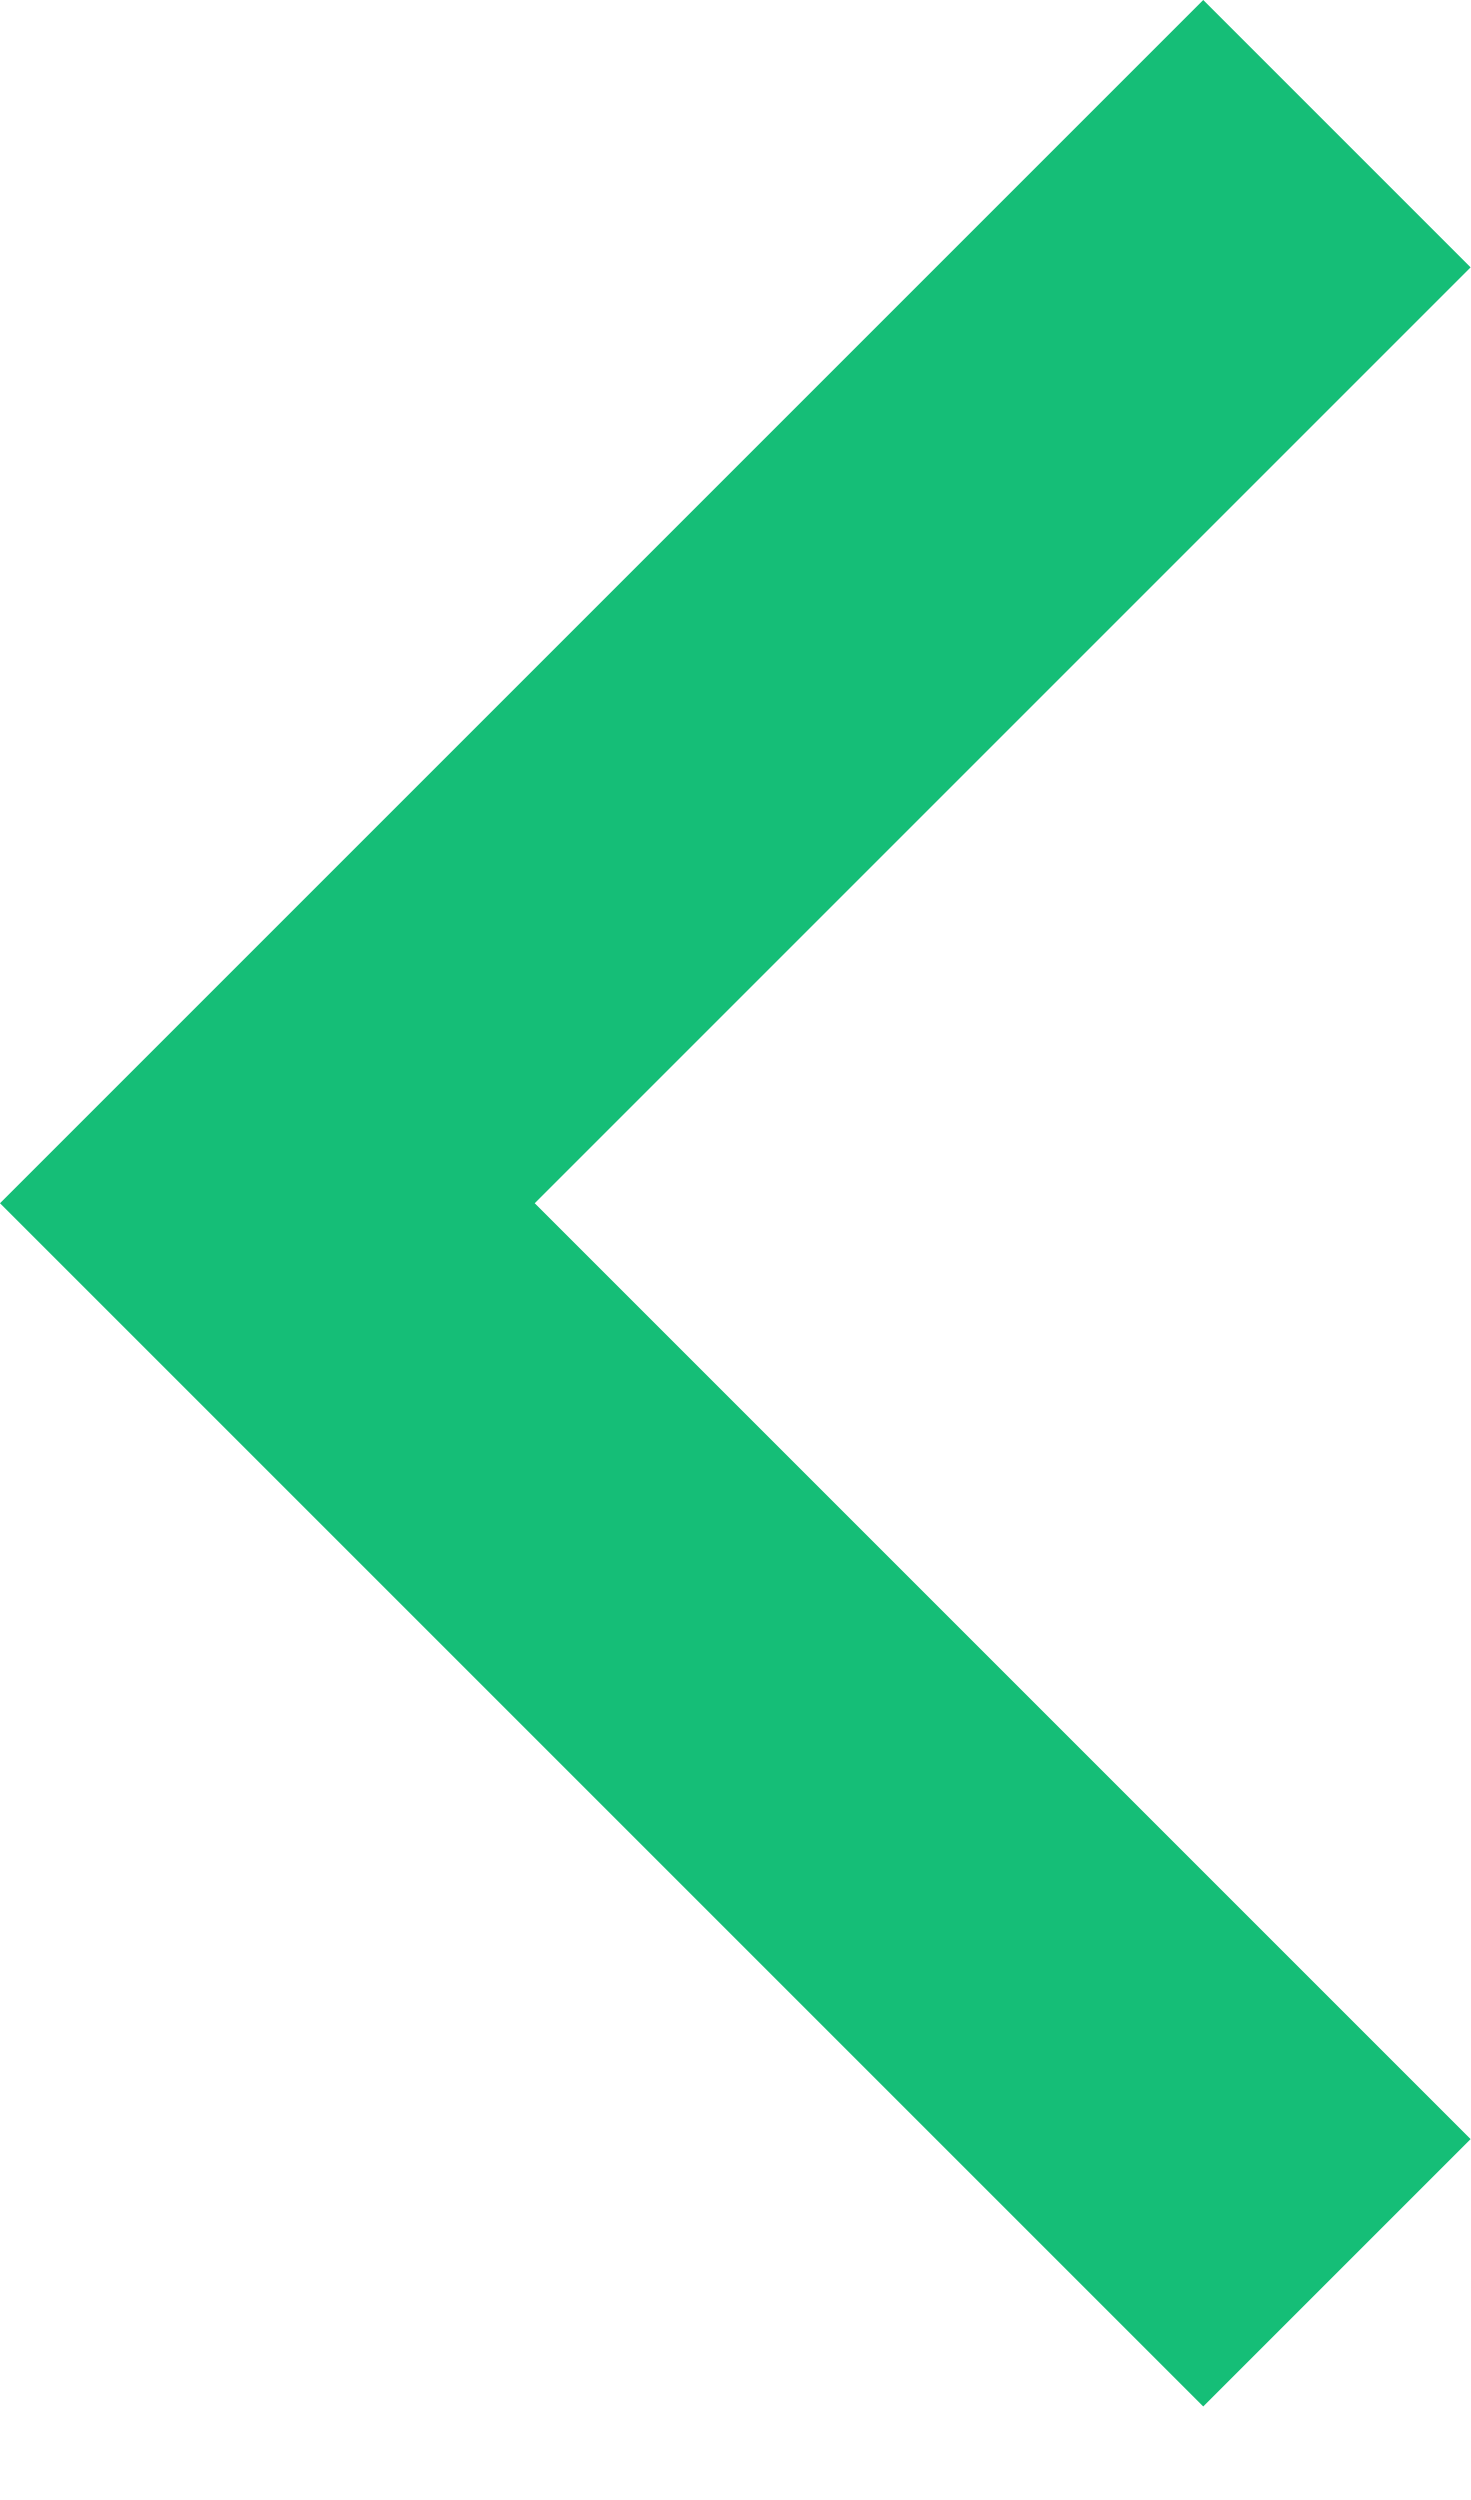
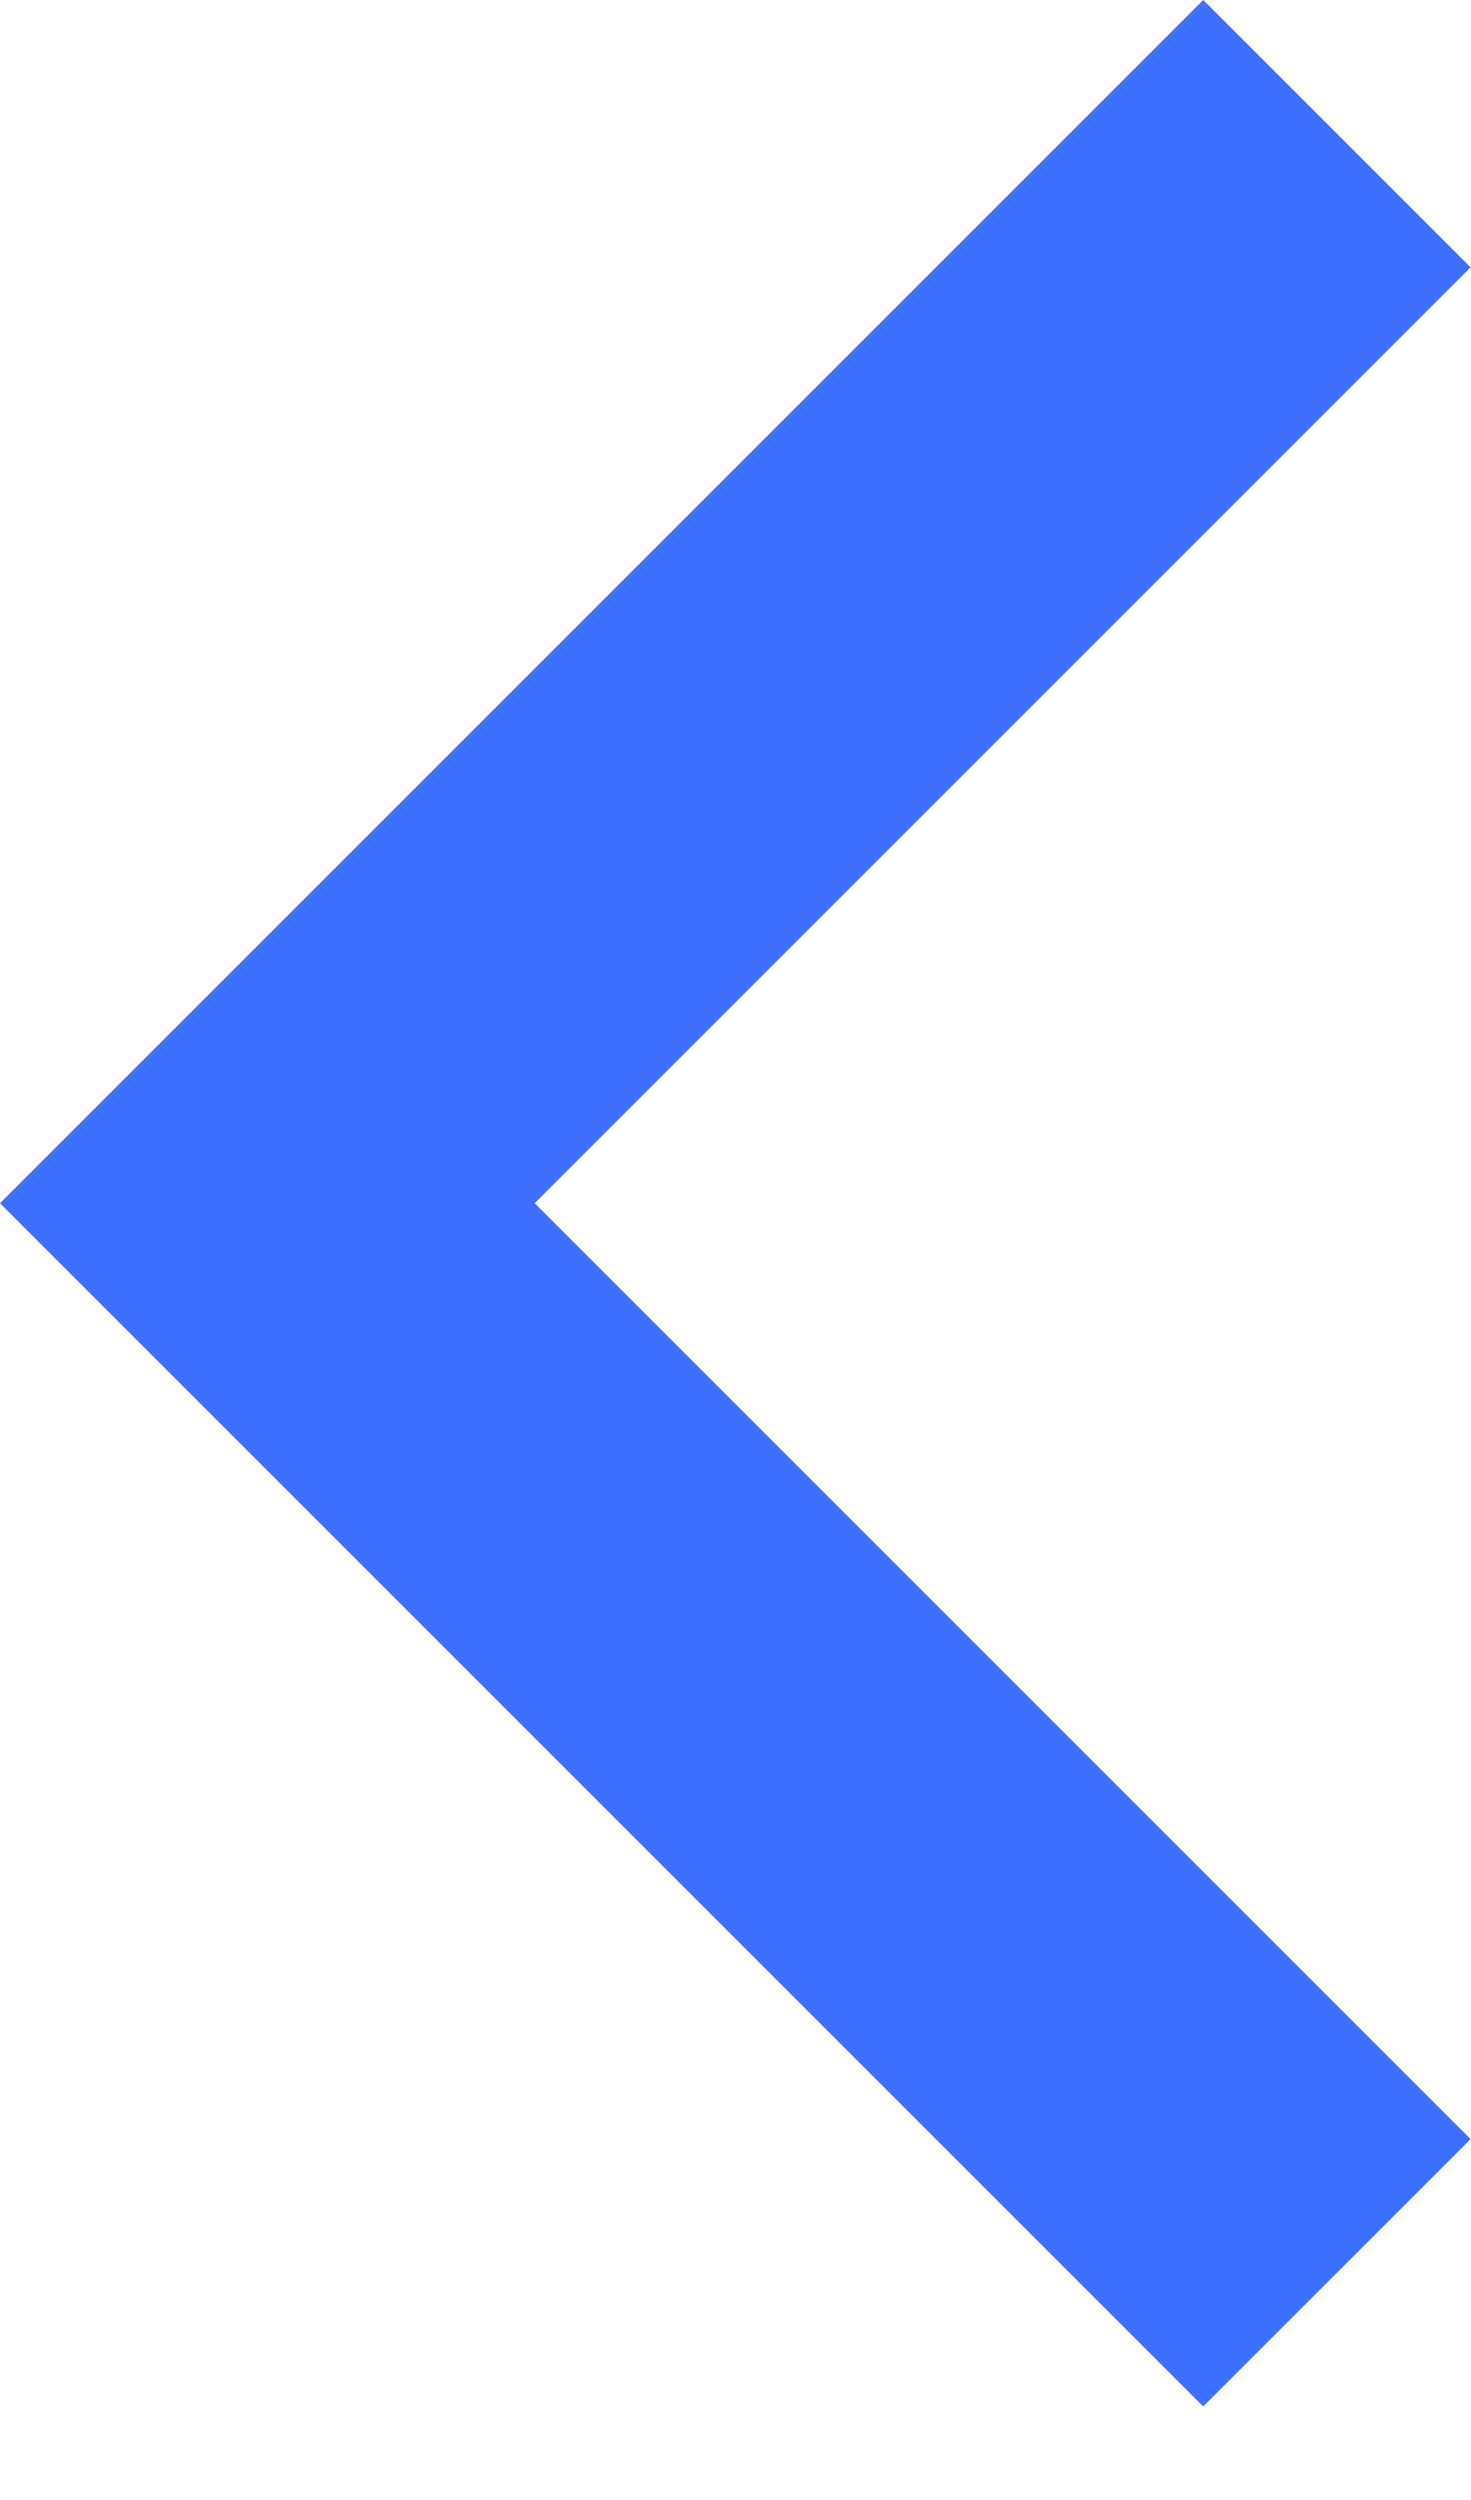
<svg xmlns="http://www.w3.org/2000/svg" width="10" height="17" viewBox="0 0 10 17" fill="none">
-   <path d="M3.636 8.182L10 14.546L8.182 16.364L0 8.182L8.182 0L10 1.818L3.636 8.182Z" fill="#15BE77" />
+   <path d="M3.636 8.182L10 14.546L8.182 16.364L0 8.182L8.182 0L10 1.818L3.636 8.182Z" fill="#3D70FF" />
</svg>
